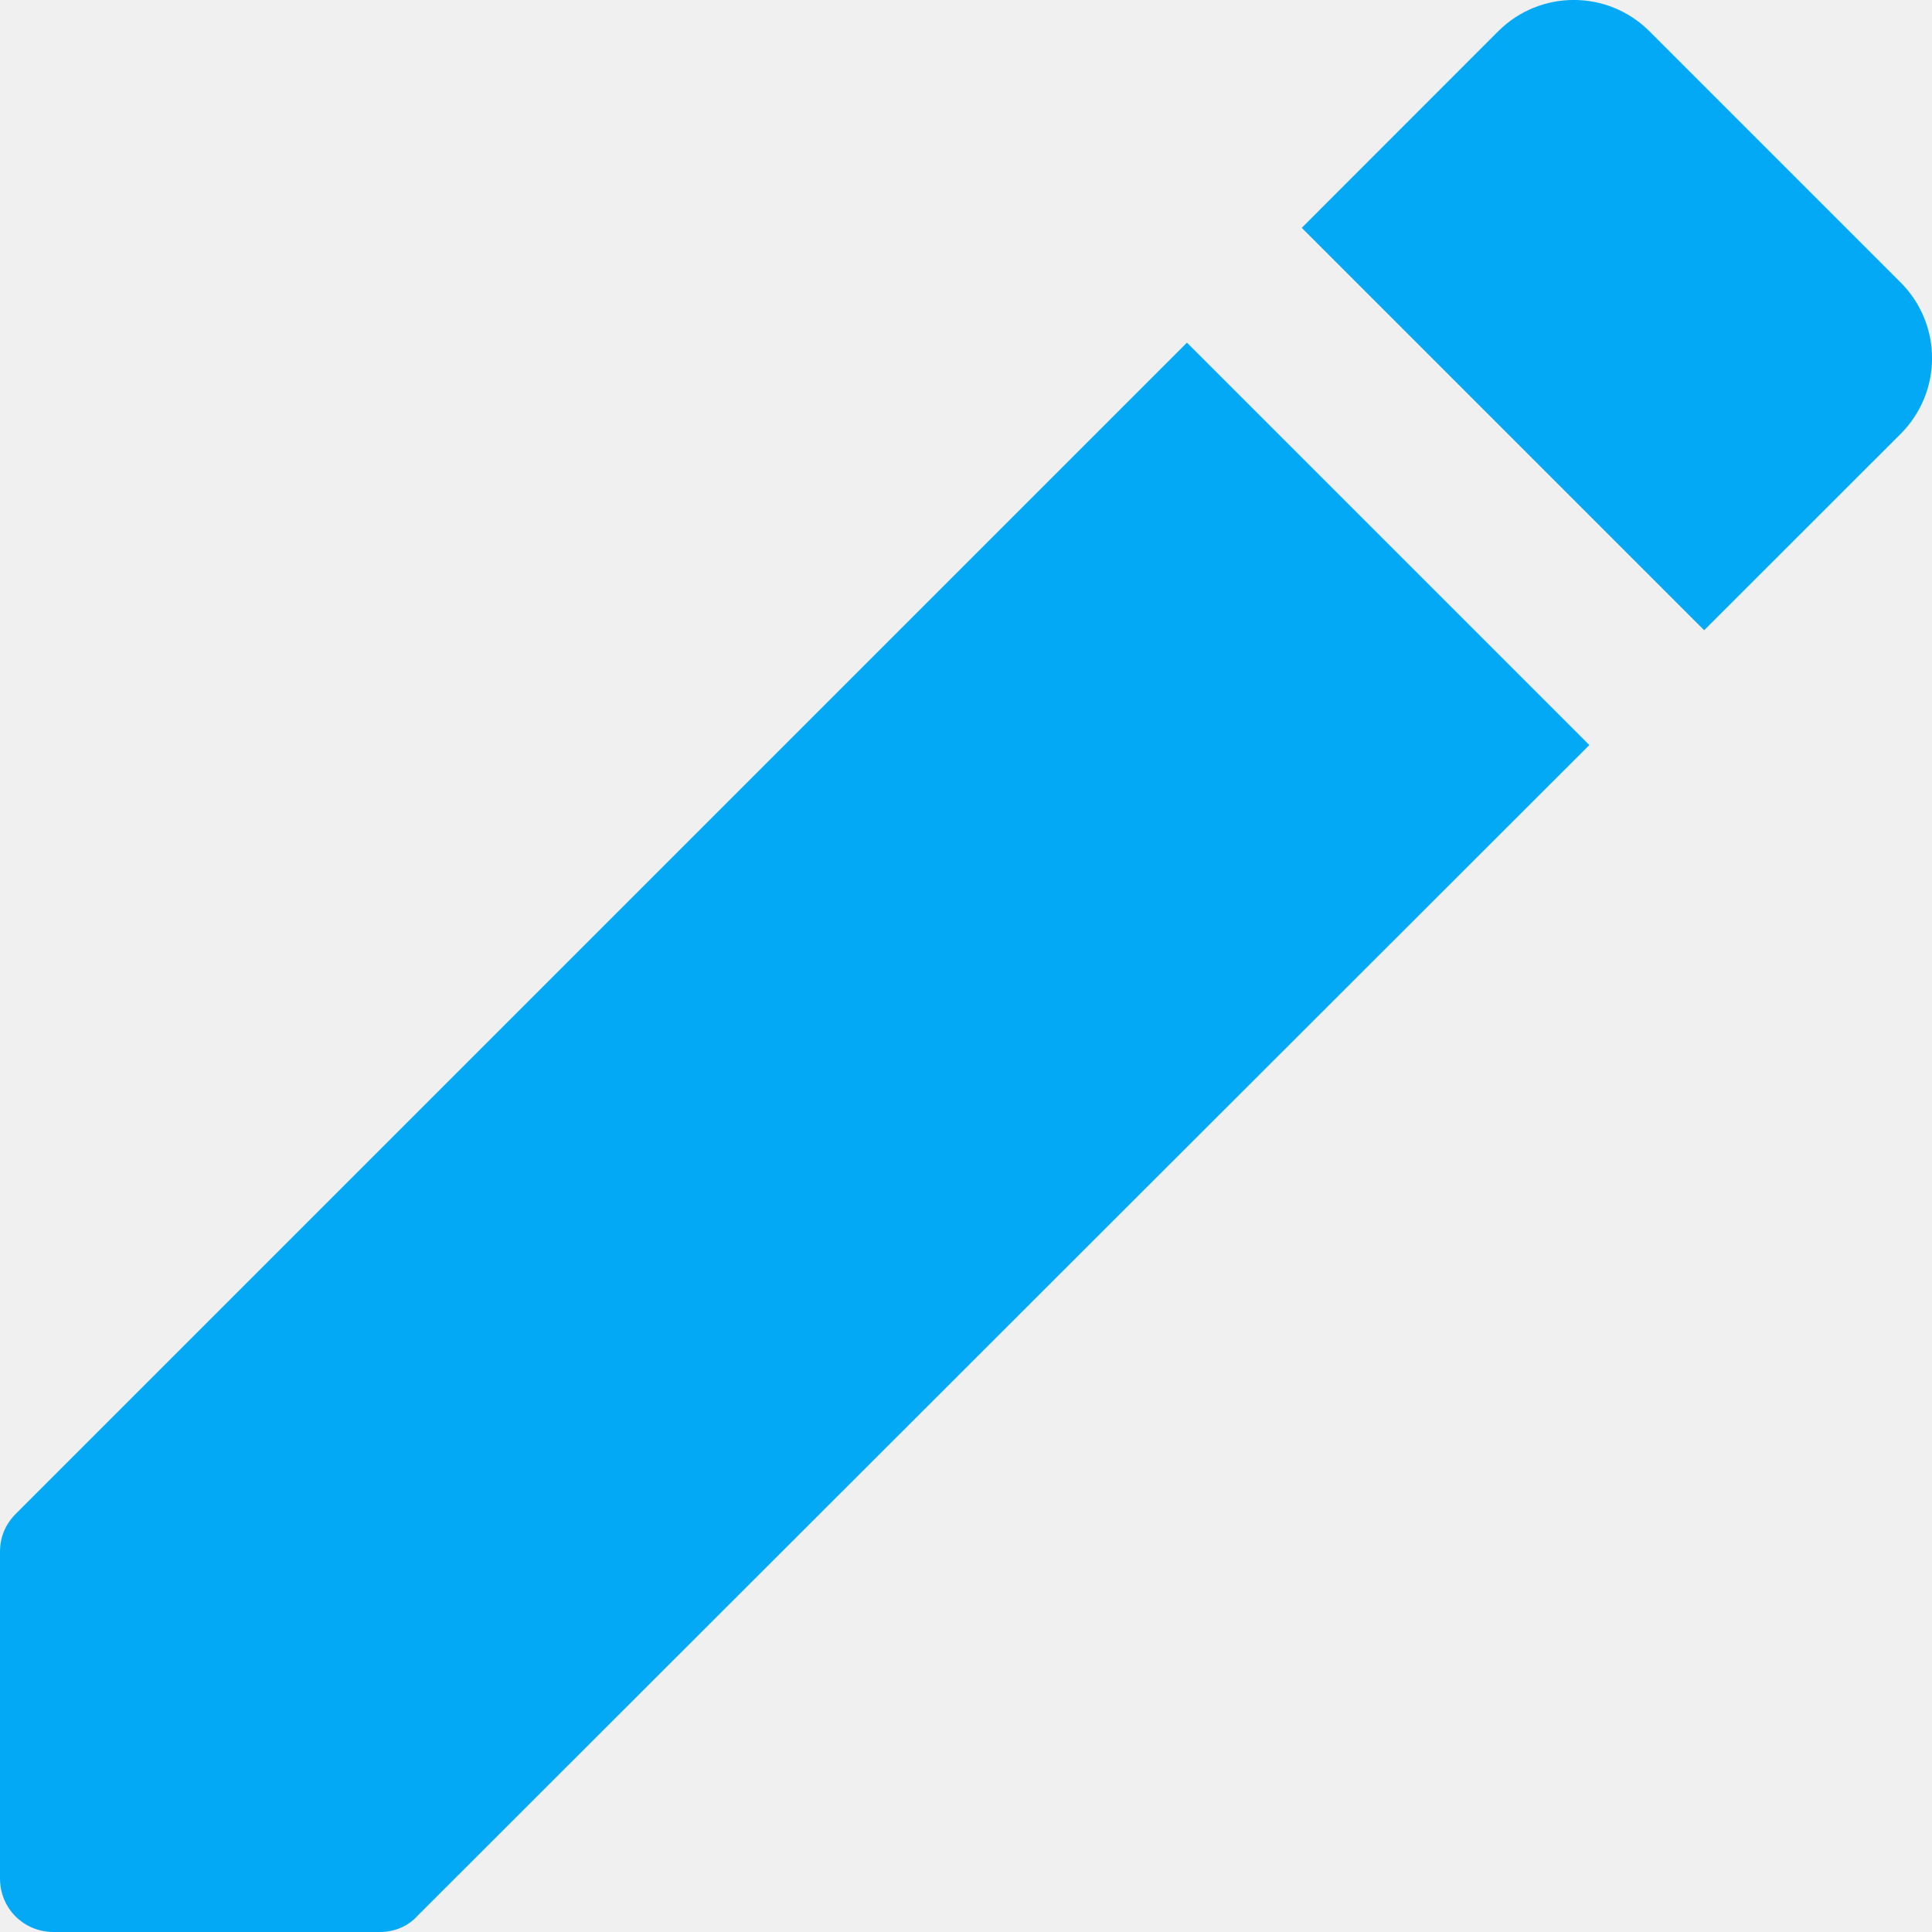
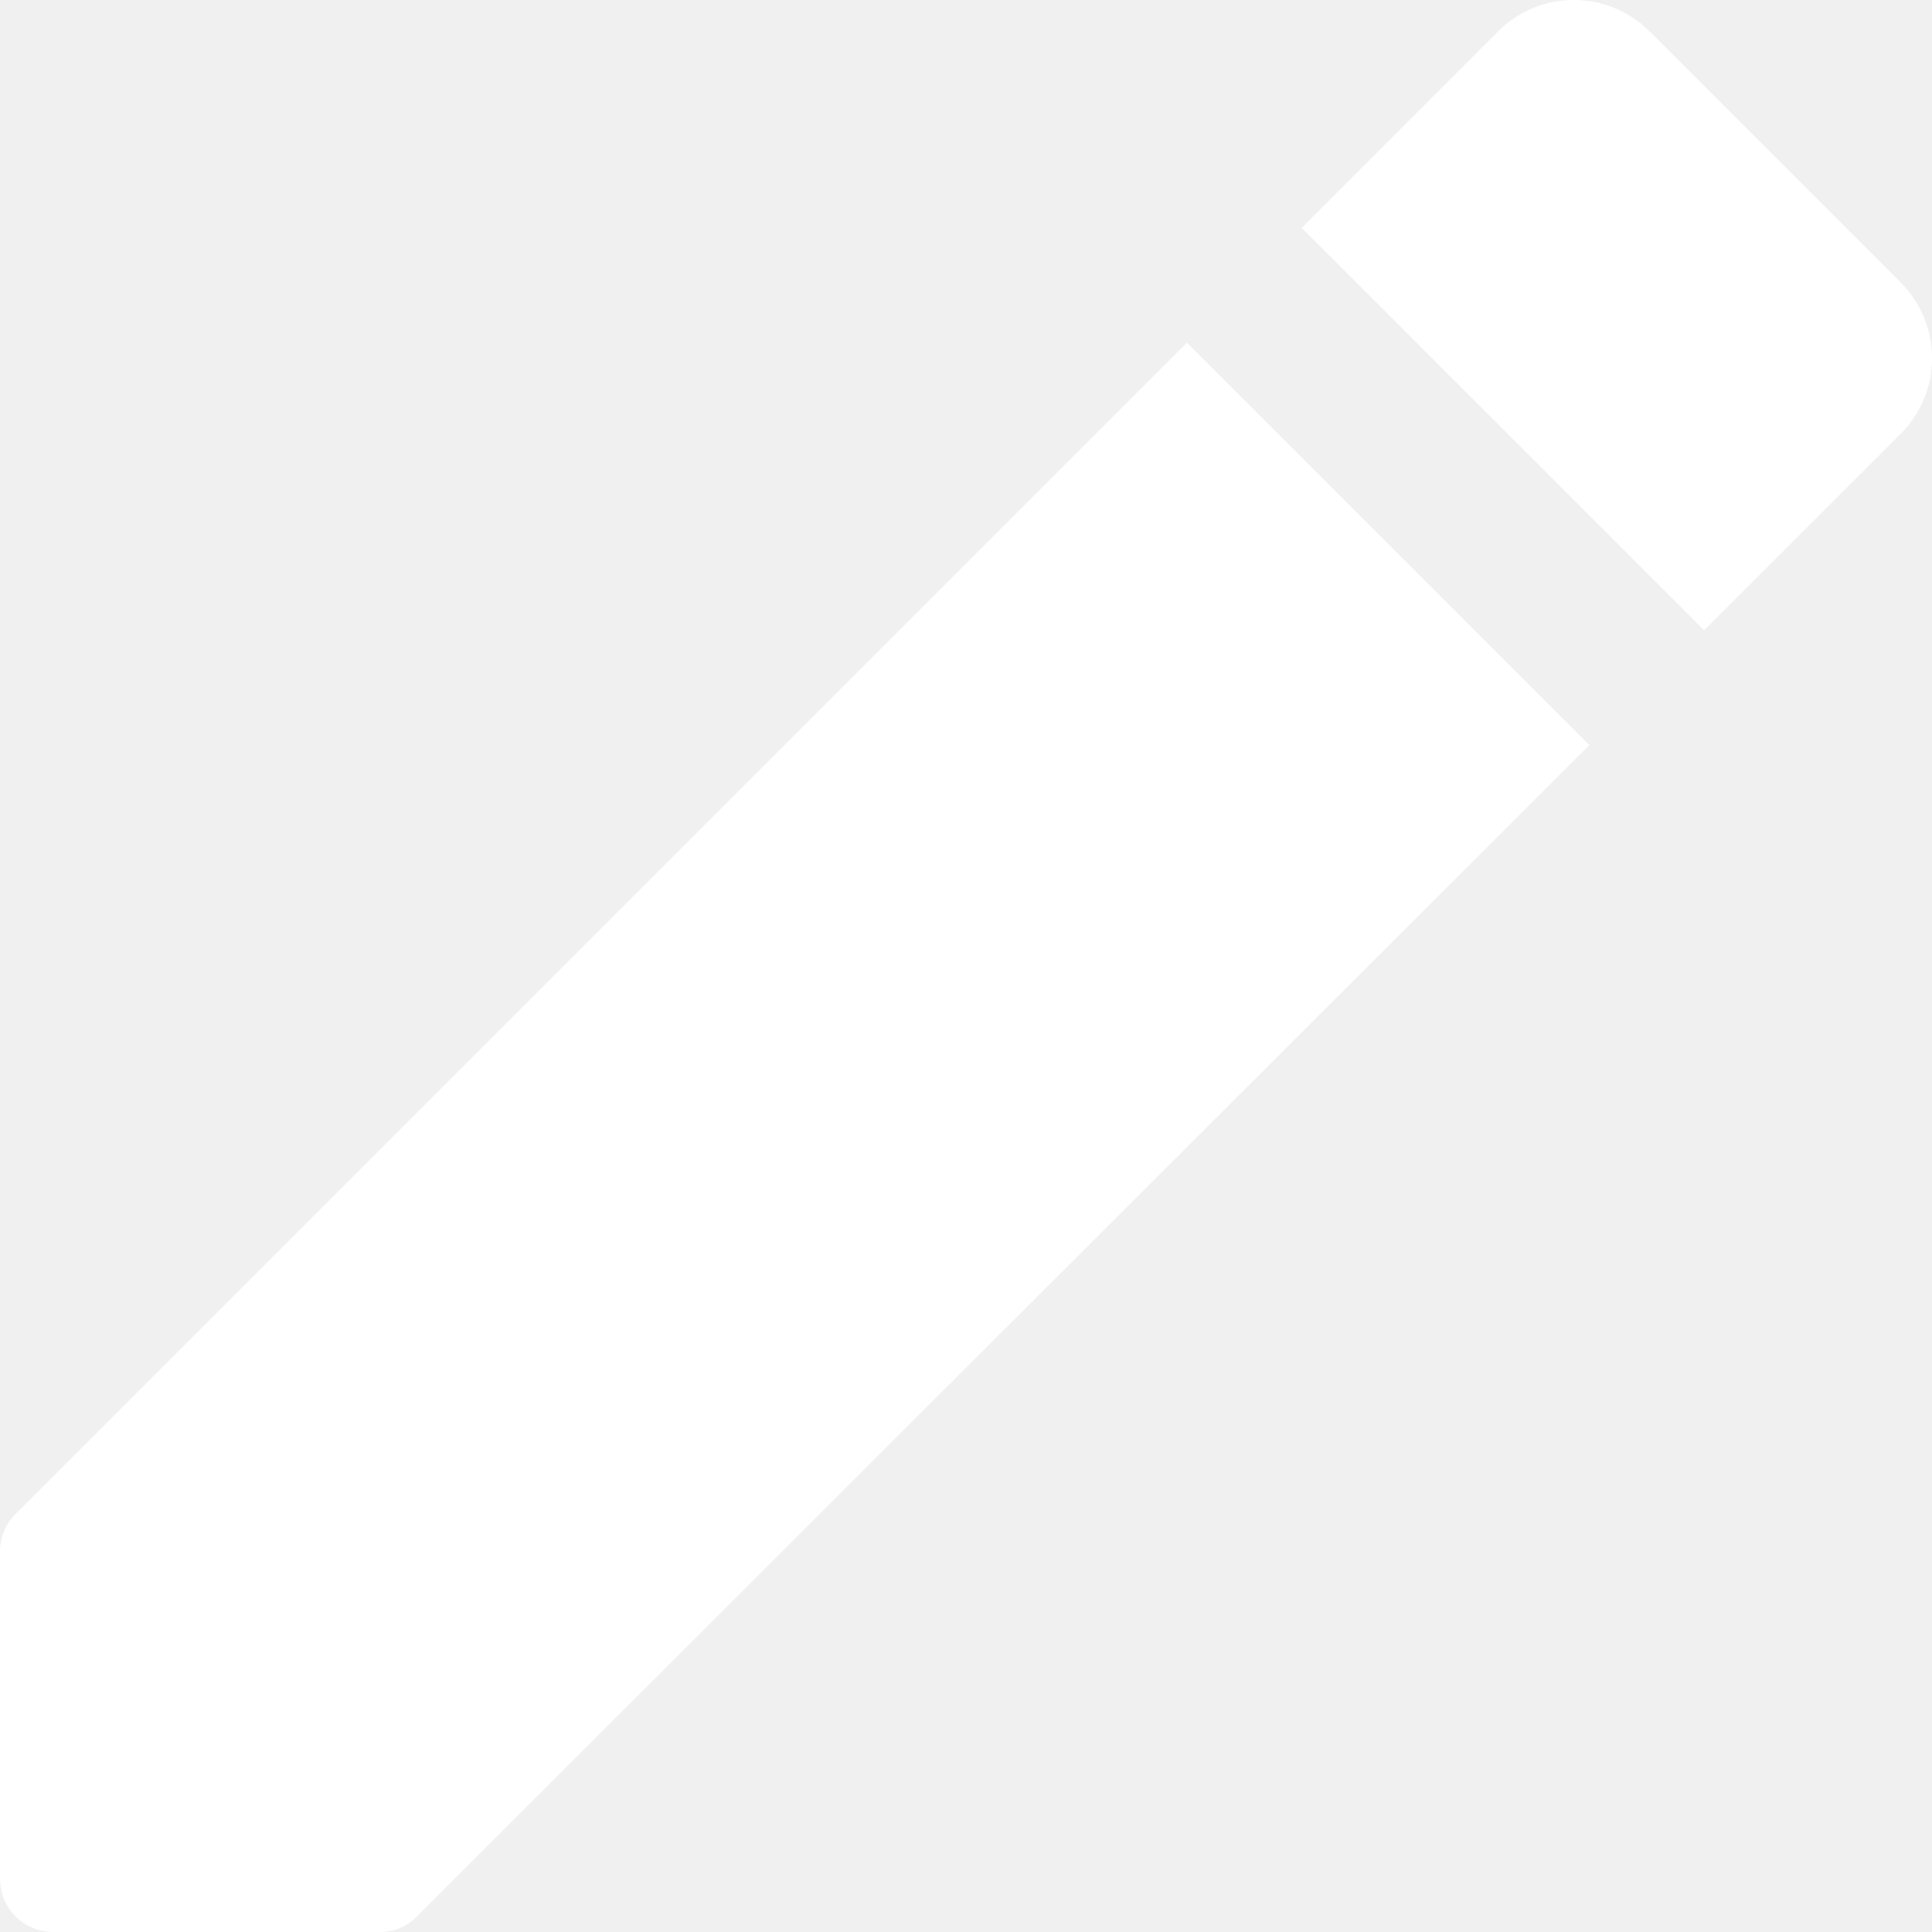
<svg xmlns="http://www.w3.org/2000/svg" width="14" height="14" viewBox="0 0 14 14" fill="none">
-   <path d="M0 11.247V13.611C0 13.829 0.171 14 0.389 14H2.753C2.854 14 2.955 13.961 3.025 13.883L11.517 5.399L8.601 2.483L0.117 10.967C0.039 11.045 0 11.138 0 11.247ZM13.773 3.144C14.076 2.84 14.076 2.351 13.773 2.047L11.953 0.227C11.649 -0.076 11.16 -0.076 10.856 0.227L9.433 1.651L12.349 4.567L13.773 3.144Z" fill="#03A9F5" />
+   <path d="M0 11.247V13.611C0 13.829 0.171 14 0.389 14H2.753C2.854 14 2.955 13.961 3.025 13.883L11.517 5.399L8.601 2.483L0.117 10.967C0.039 11.045 0 11.138 0 11.247ZM13.773 3.144C14.076 2.84 14.076 2.351 13.773 2.047L11.953 0.227C11.649 -0.076 11.16 -0.076 10.856 0.227L9.433 1.651L12.349 4.567L13.773 3.144Z" fill="white" />
</svg>
